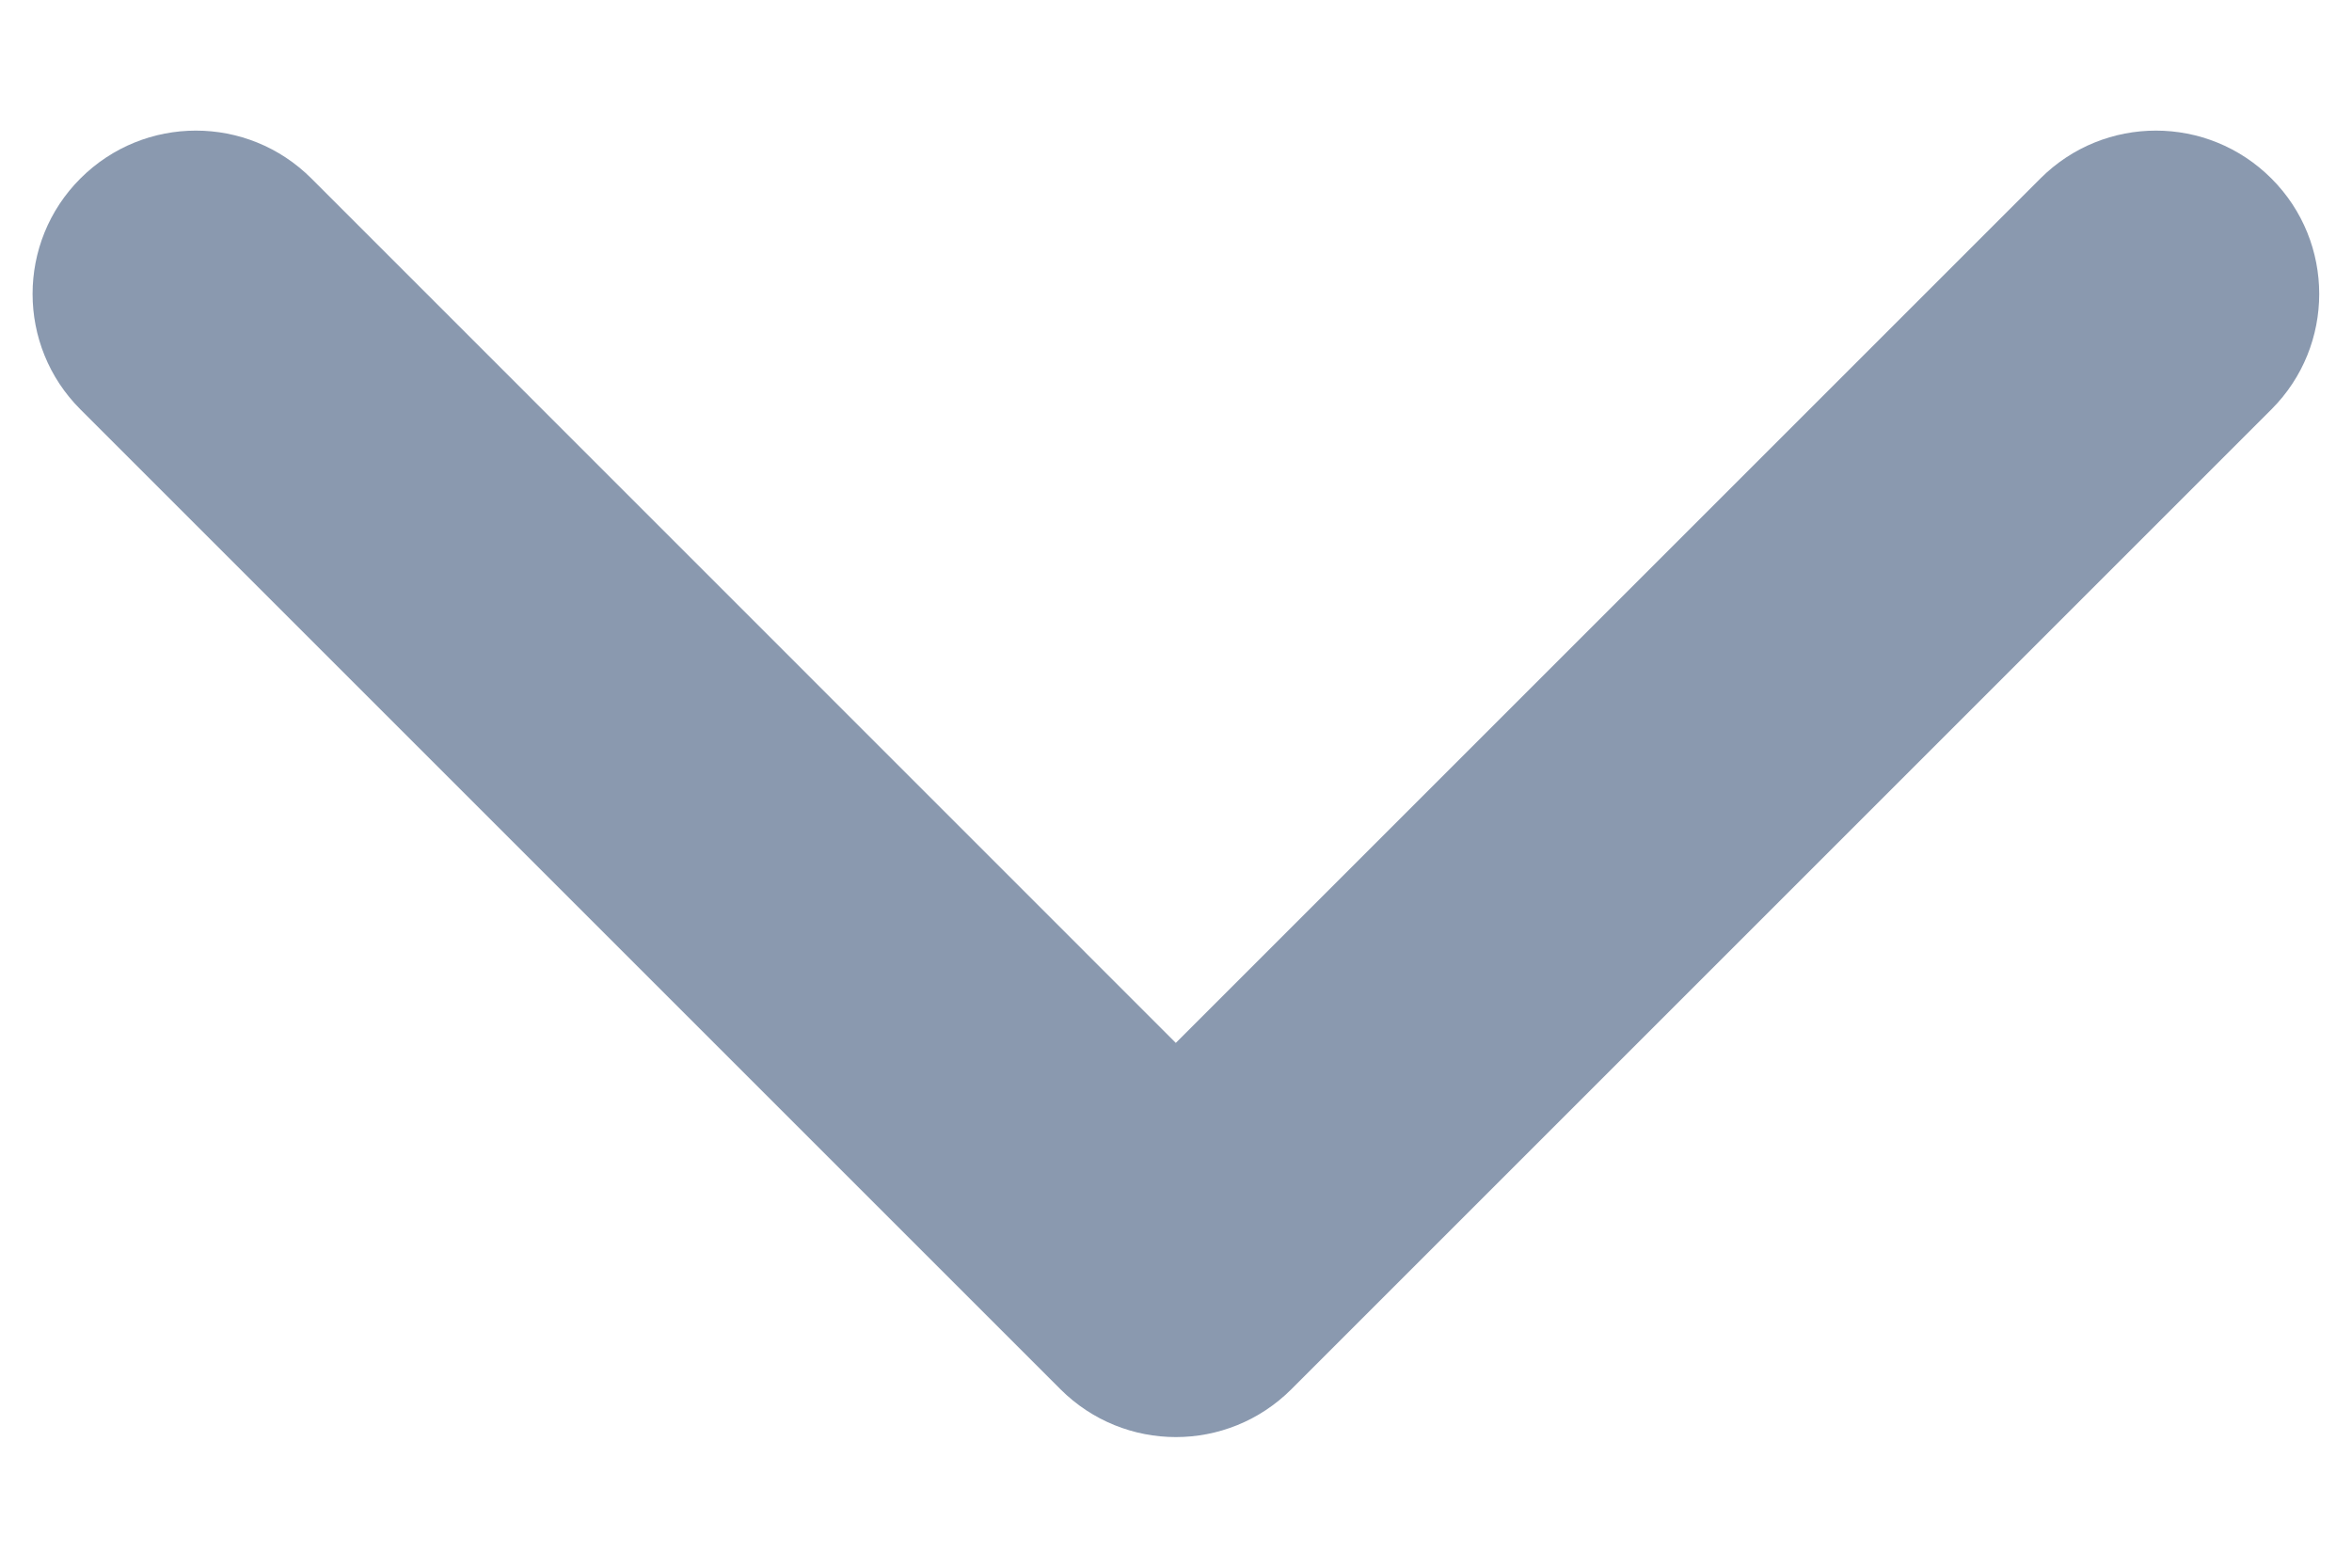
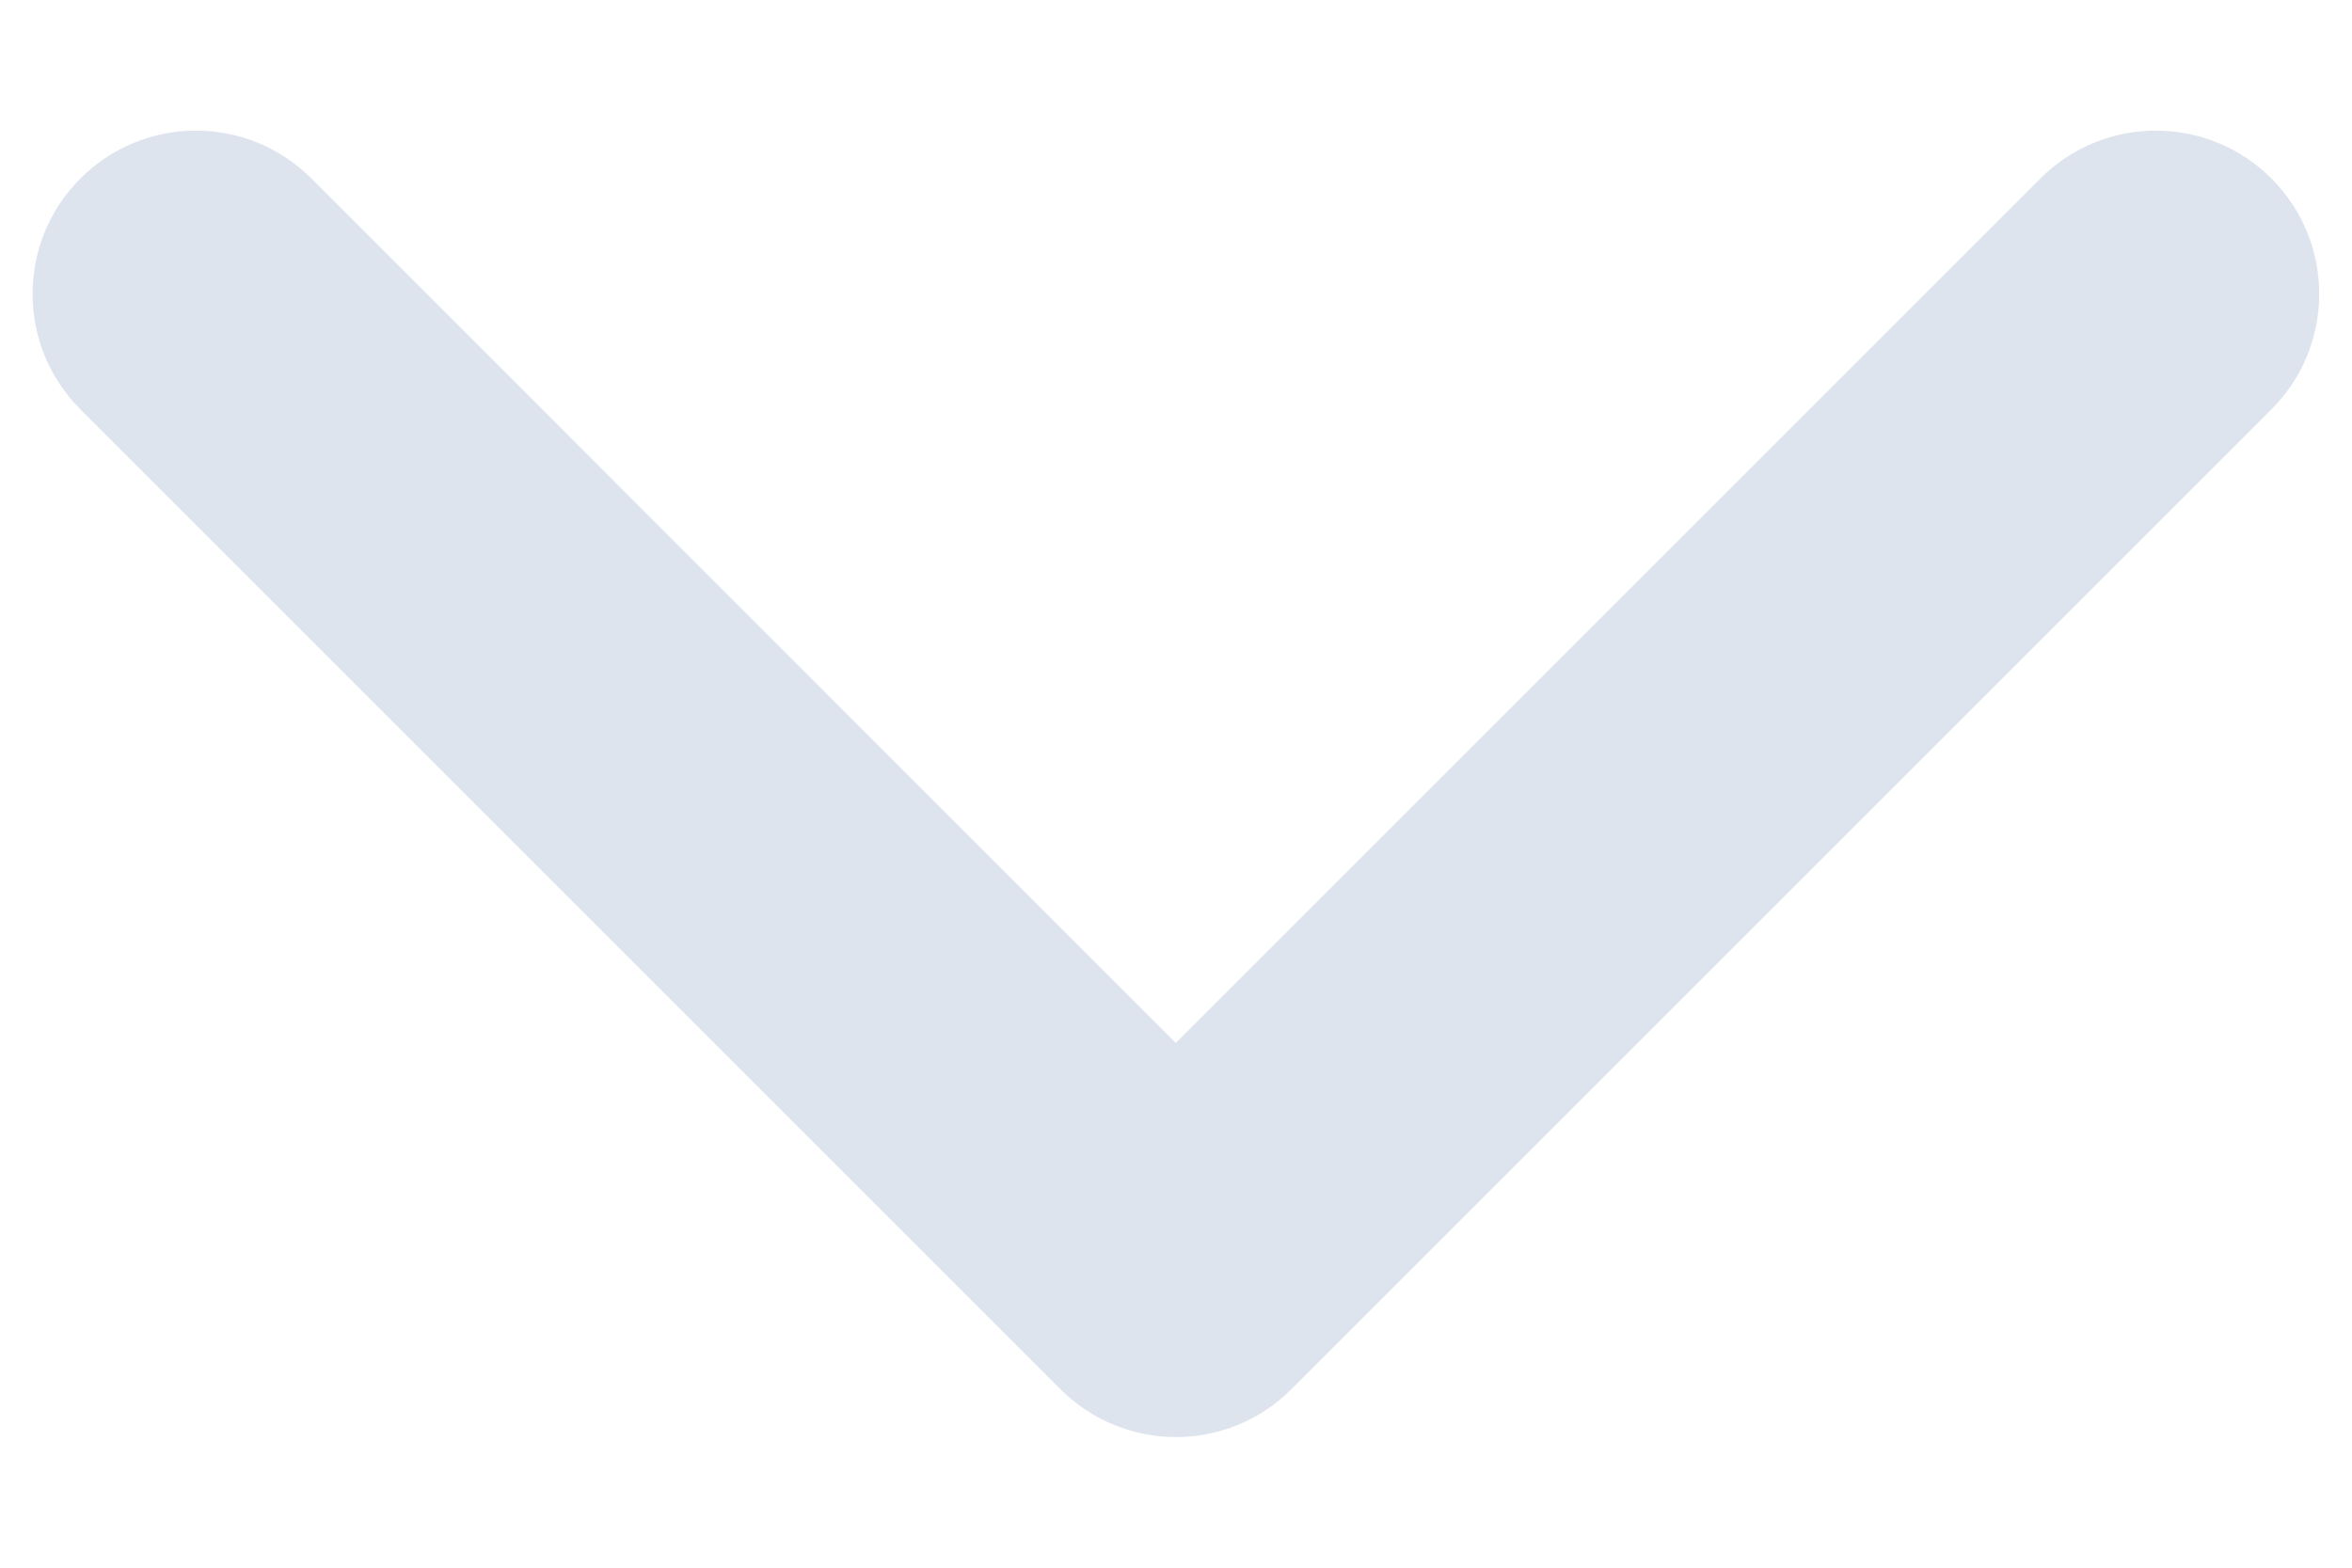
<svg xmlns="http://www.w3.org/2000/svg" width="12" height="8" viewBox="0 0 12 8" fill="none">
-   <path fillRule="evenodd" clipRule="evenodd" d="M0.41 0.911C0.736 0.585 1.263 0.585 1.589 0.911L5.999 5.322L10.41 0.911C10.736 0.585 11.263 0.585 11.589 0.911C11.914 1.236 11.914 1.764 11.589 2.089L6.589 7.089C6.263 7.415 5.736 7.415 5.41 7.089L0.41 2.089C0.085 1.764 0.085 1.236 0.41 0.911Z" fill="#8A99AF" />
+   <path fillRule="evenodd" clipRule="evenodd" d="M0.41 0.911C0.736 0.585 1.263 0.585 1.589 0.911L5.999 5.322L10.41 0.911C10.736 0.585 11.263 0.585 11.589 0.911C11.914 1.236 11.914 1.764 11.589 2.089L6.589 7.089C6.263 7.415 5.736 7.415 5.41 7.089L0.41 2.089C0.085 1.764 0.085 1.236 0.41 0.911Z" fill="#DEE4EE" />
</svg>
